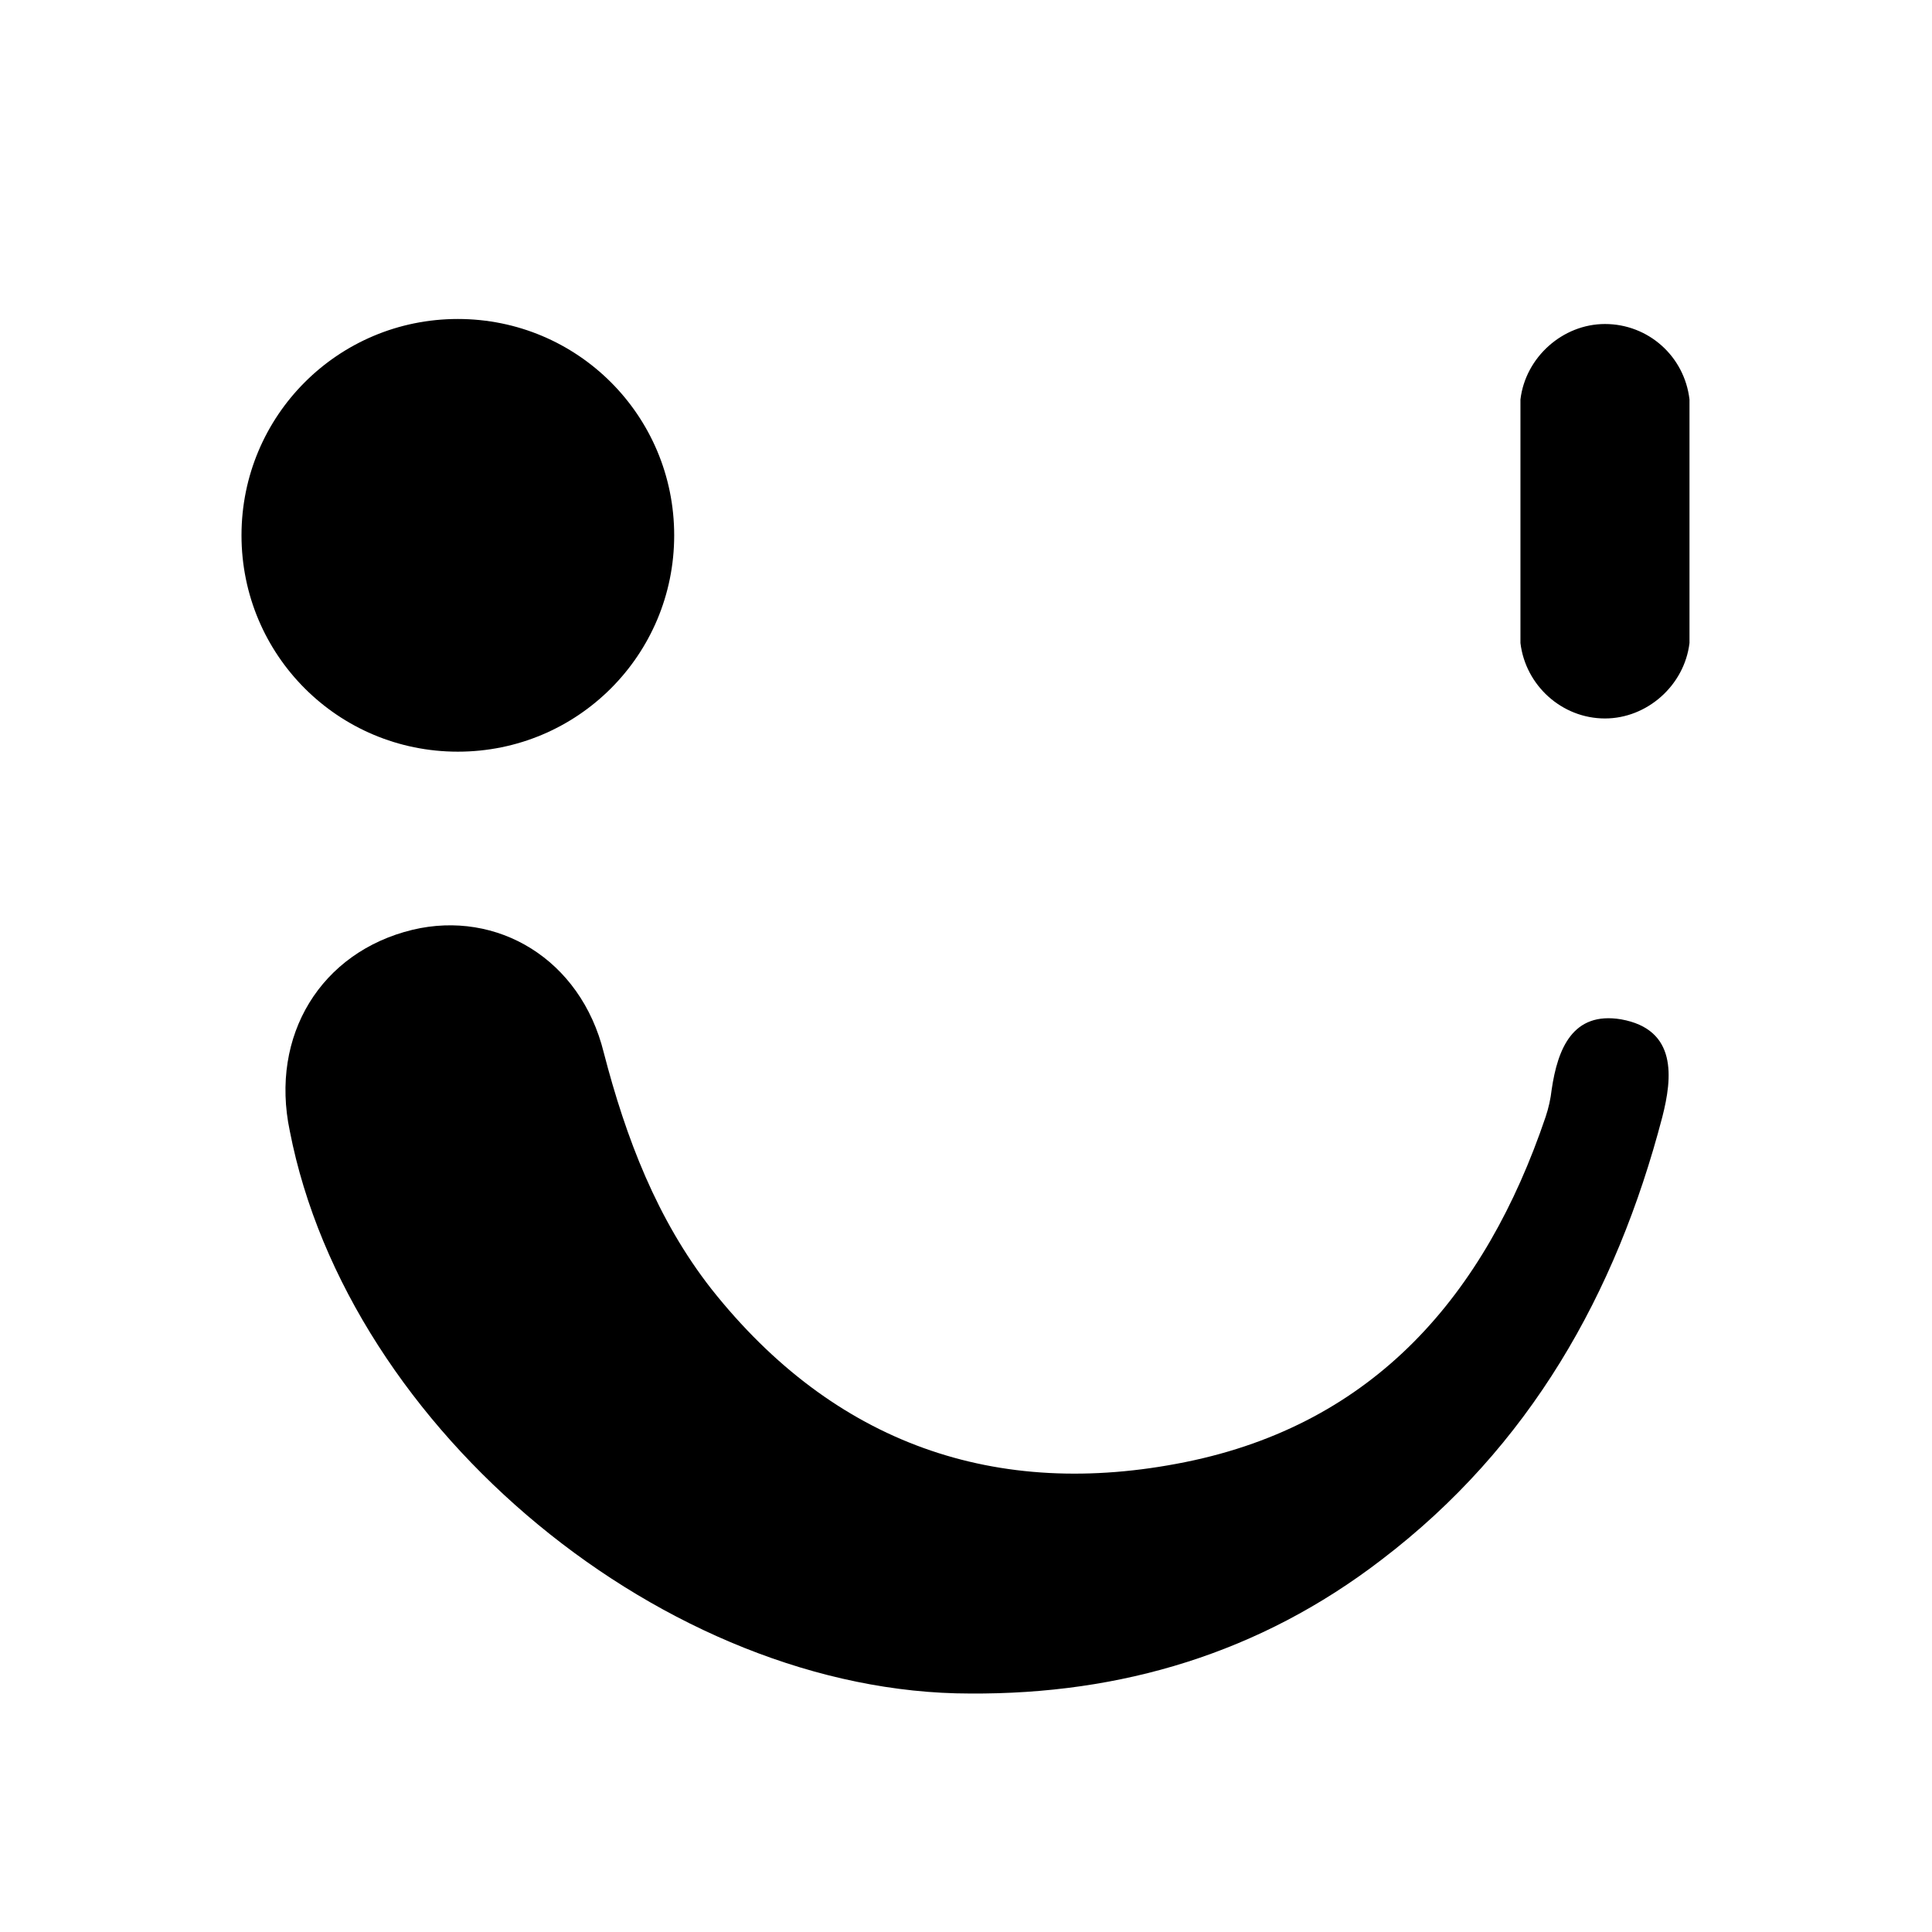
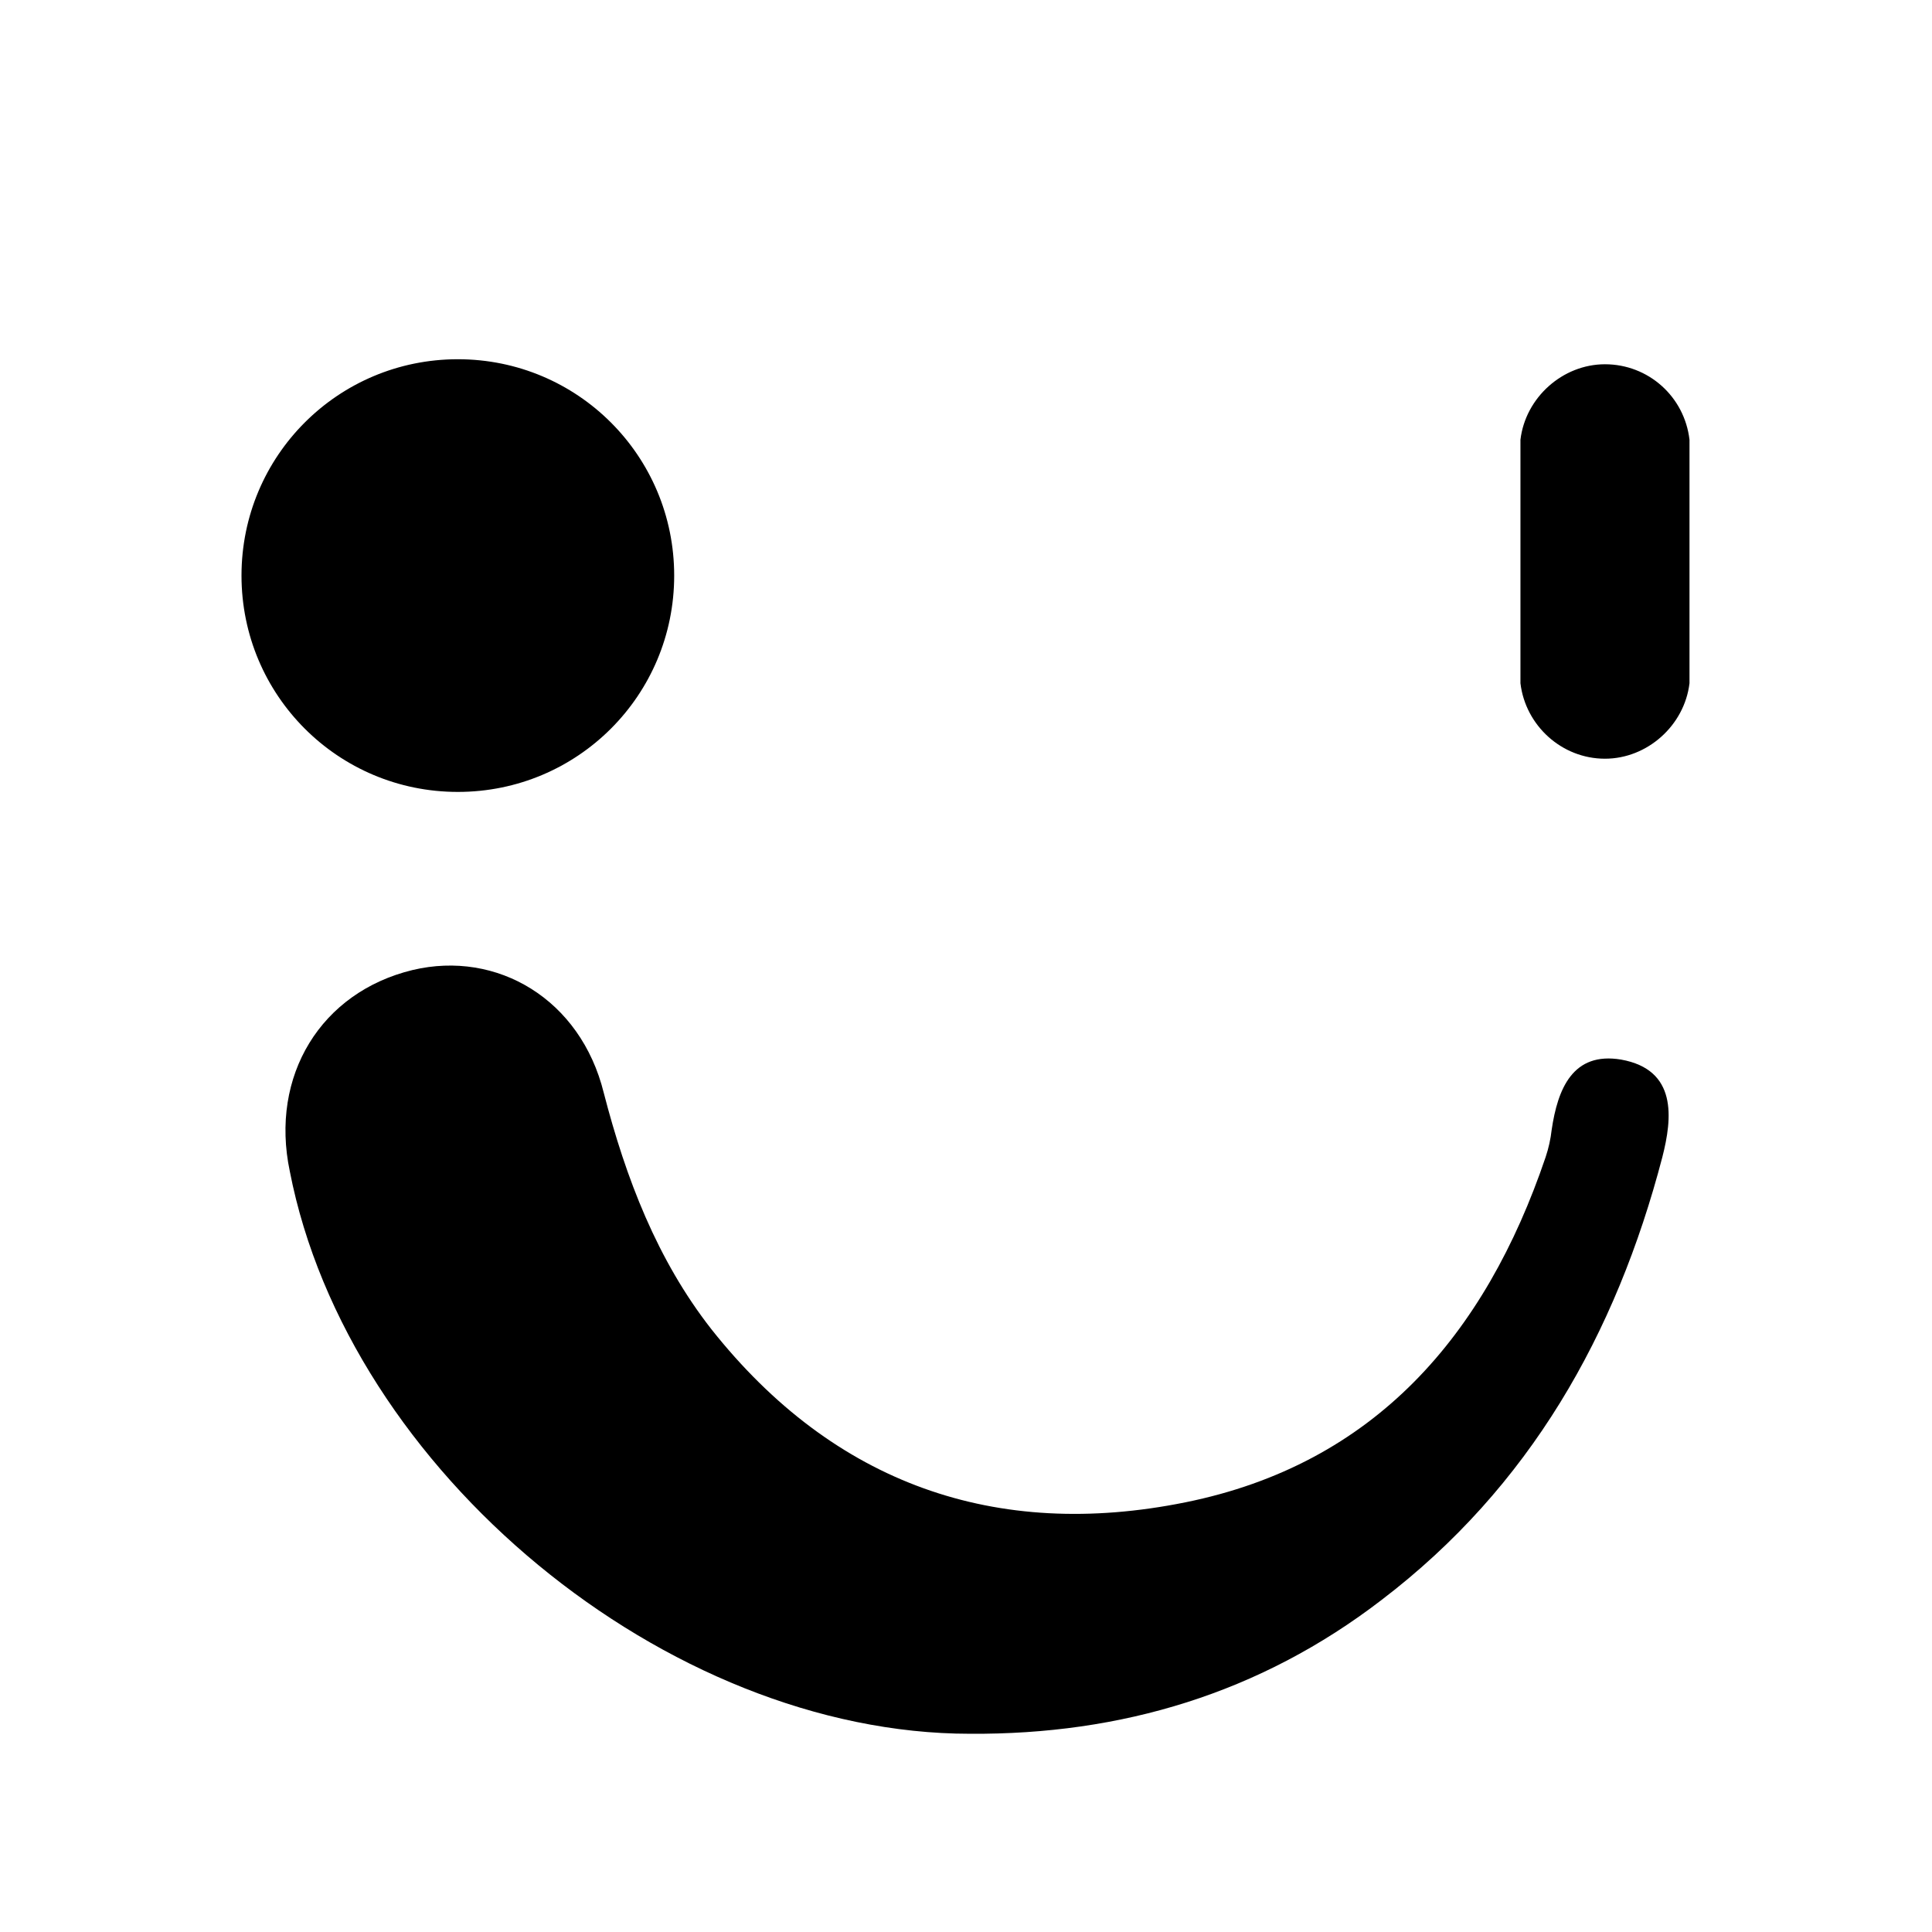
<svg xmlns="http://www.w3.org/2000/svg" width="192" height="192" viewBox="0 0 192 192">
-   <path d="M45.5,31.7c11.9,0,21.5,9.6,21.5,21.5s-9.6,21.5-21.5,21.5S24,65.1,24,53.2S33.6,31.7,45.5,31.7z M96.4,168.3  c-30.1,0-61.8-26.1-67.6-55.9c-2-9.5,3.1-17.8,12.2-20c8.4-2,16.7,2.9,19,12.2c2.2,8.5,5.3,16.6,10.7,23.5  c12.2,15.4,28.3,21,47.1,17.2s29.8-16.6,35.8-34.3c0.3-0.9,0.5-1.8,0.6-2.7c0.6-4.1,2.1-7.8,6.9-7c5.6,1,5.1,5.8,4.1,9.7  c-4.6,17.6-13.2,32.8-27.9,44C125.2,164.3,111.4,168.4,96.4,168.3L96.4,168.3z M151.1,63.9V39.7c0.5-4.2,4.2-7.5,8.4-7.5  c4.3,0,7.9,3.2,8.4,7.5v24.2c-0.5,4.2-4.2,7.5-8.4,7.5C155.2,71.4,151.6,68.1,151.1,63.9" fill="#000000" />
+   <path d="M45.5,35.7c11.9,0,21.5,9.6,21.5,21.5s-9.6,21.5-21.5,21.5S24,69.1,24,57.2S33.6,35.7,45.5,35.7z M96.4,172.3  c-30.1,0-61.8-26.1-67.6-55.9c-2-9.5,3.1-17.8,12.2-20c8.4-2,16.7,2.9,19,12.2c2.2,8.5,5.3,16.6,10.7,23.5  c12.2,15.4,28.3,21,47.1,17.2s29.8-16.6,35.8-34.3c0.3-0.9,0.5-1.8,0.6-2.7c0.6-4.1,2.1-7.8,6.9-7c5.6,1,5.1,5.8,4.1,9.7  c-4.6,17.6-13.2,32.8-27.9,44C125.2,168.3,111.4,172.4,96.4,172.3L96.4,172.3z M151.1,67.9V43.7c0.5-4.2,4.2-7.5,8.4-7.5  c4.3,0,7.9,3.2,8.4,7.5v24.2c-0.5,4.2-4.2,7.5-8.4,7.5C155.2,75.4,151.6,72.1,151.1,67.9" fill="#000000" />
</svg>
